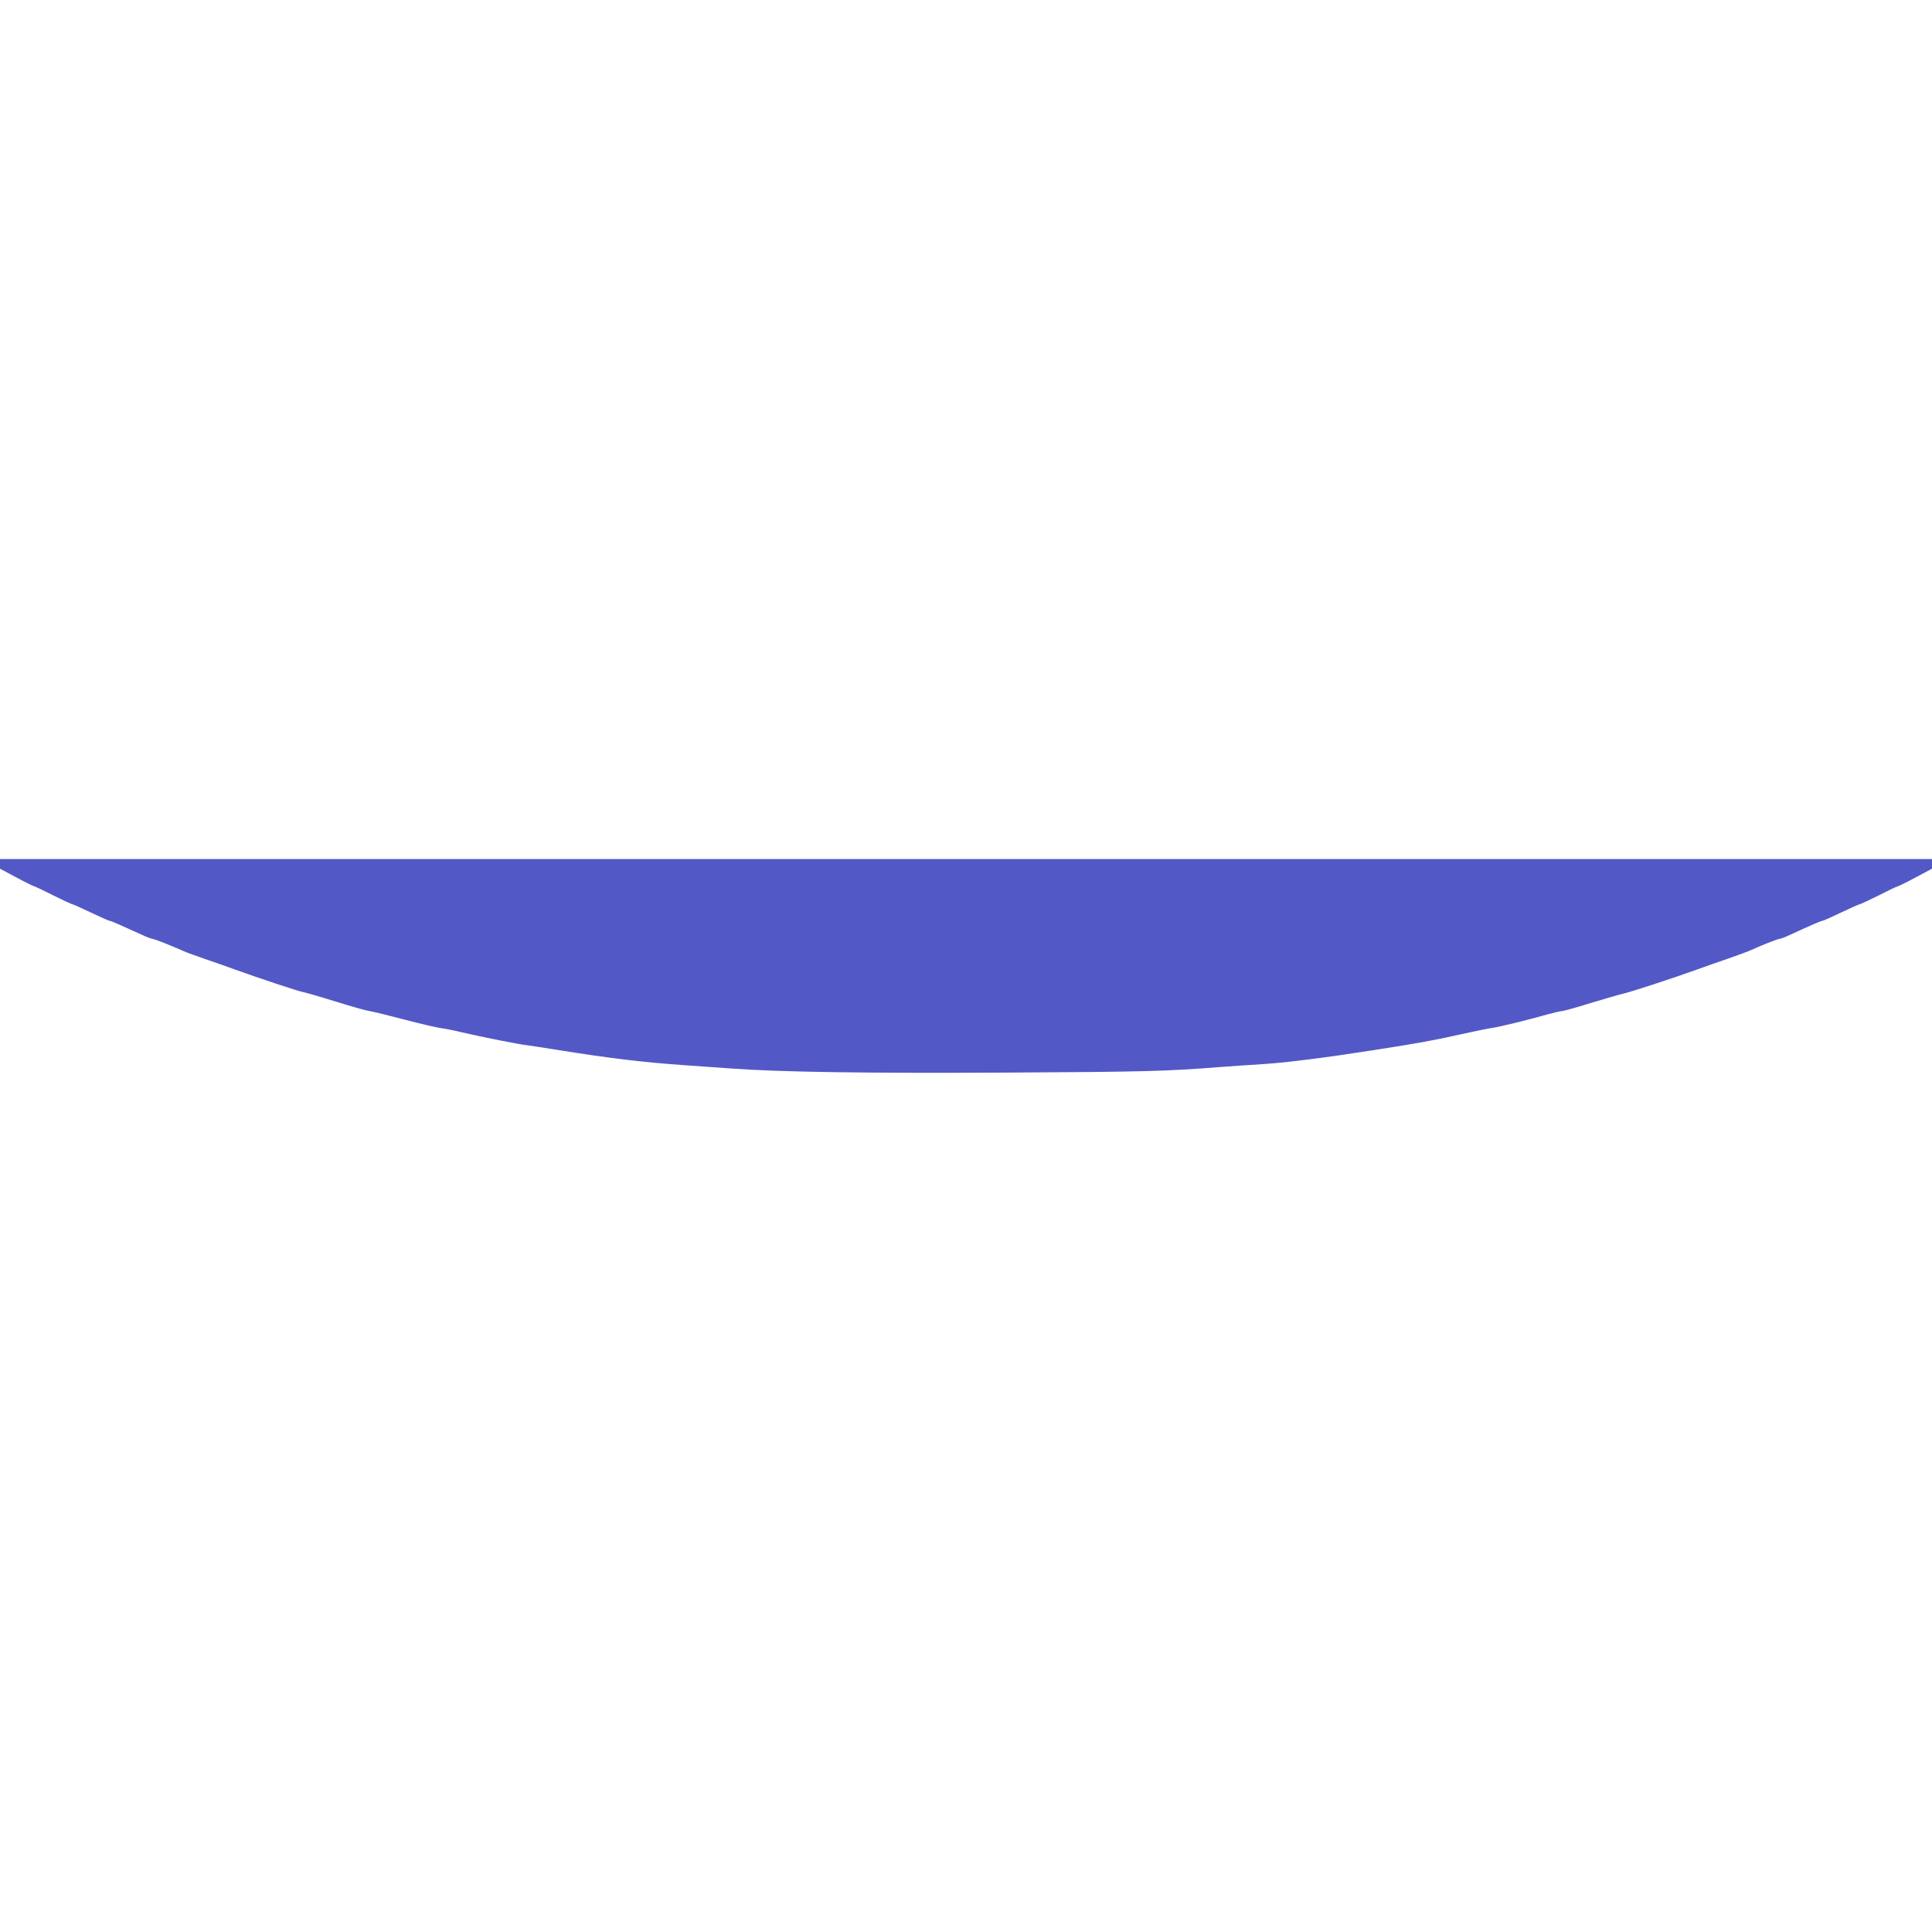
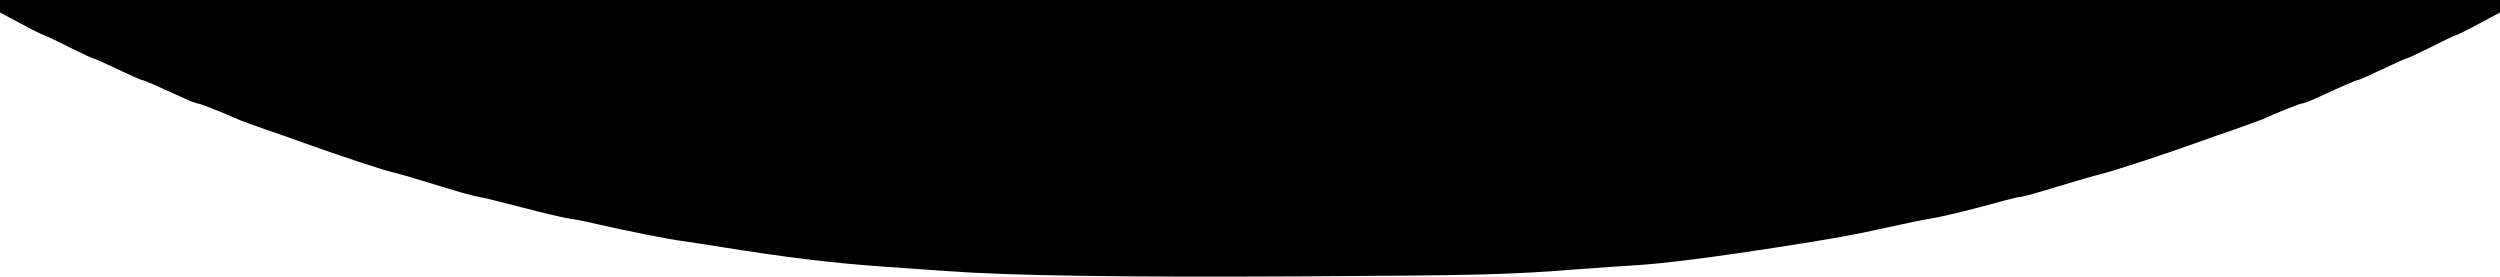
- <svg xmlns="http://www.w3.org/2000/svg" id="SvgjsSvg1001" width="288" height="288" version="1.1">
-   <defs id="SvgjsDefs1002" />
-   <g id="SvgjsG1008">
-     <svg version="1.0" viewBox="0 0 1499 166" width="288" height="288">
-       <path d="M0 3.8v3.7L12.2 14c6.6 3.6 13.1 6.8 14.2 7.1 1.2.4 8.1 3.6 15.3 7.3C49 32 55.4 35 55.9 35s7.1 2.9 14.6 6.5S84.6 48 85.2 48c1 0 8.5 3.3 25.6 11.1 3.4 1.6 6.9 2.9 7.7 2.9 1.3 0 14.1 5.1 24.1 9.5 1.6.8 8.8 3.4 16 5.9 7.1 2.4 17.9 6.2 23.9 8.4 19.2 6.9 47.8 16.4 52.5 17.4 2.5.5 10.1 2.7 17 4.8 25.4 7.8 30.5 9.2 34.9 10 2.5.4 14.5 3.3 26.6 6.5 12.1 3.2 24.7 6.1 28 6.6 3.3.4 11 1.9 17 3.4 16 3.7 44.1 9.3 50.5 10 3 .4 13.6 2 23.5 3.6 39.6 6.4 67.3 9.7 99 11.9 8.8.6 24.8 1.8 35.5 2.5 38.3 2.8 104.1 3.8 215.5 3.2 105.1-.6 122.3-1 164-4.3 11-.8 26.8-1.9 35-2.4 16.4-1 48.3-5.1 83.5-10.6 36.5-5.7 45.4-7.3 67-12.1 11.3-2.5 23-4.9 26-5.3 5.5-.8 27.1-6 43.2-10.6 4.8-1.3 9.6-2.4 10.6-2.4 1.1 0 10.9-2.7 21.8-6.1 11-3.3 22.5-6.7 25.7-7.4 6.3-1.4 39.2-12.2 57.2-18.7 6.1-2.2 16.8-6 23.9-8.4 7.1-2.5 14.3-5.1 16-5.8 9.9-4.5 22.8-9.6 24.1-9.6.8 0 4.5-1.4 8.2-3.1 17.2-7.9 24.1-10.9 25.1-10.9.6 0 7.2-2.9 14.7-6.5 7.5-3.6 14.1-6.5 14.6-6.5s6.9-3 14.2-6.6c7.2-3.7 14.1-7 15.3-7.3 1.1-.3 7.6-3.5 14.2-7.1l12.2-6.5V0H0v3.8z" fill="#5358c7" class="color000 svgShape" />
-     </svg>
-   </g>
+ <svg xmlns="http://www.w3.org/2000/svg" version="1.0" width="1998.667" height="221.333" viewBox="0 0 1499 166">
+   <path d="M0 3.8v3.7L12.2 14c6.6 3.6 13.1 6.8 14.2 7.1 1.2.4 8.1 3.6 15.3 7.3C49 32 55.4 35 55.9 35s7.1 2.9 14.6 6.5S84.6 48 85.2 48c1 0 8.5 3.3 25.6 11.1 3.4 1.6 6.9 2.9 7.7 2.9 1.3 0 14.1 5.1 24.1 9.5 1.6.8 8.8 3.4 16 5.9 7.1 2.4 17.9 6.2 23.9 8.4 19.2 6.9 47.8 16.4 52.5 17.4 2.5.5 10.1 2.7 17 4.8 25.4 7.8 30.5 9.2 34.9 10 2.5.4 14.5 3.3 26.6 6.5 12.1 3.2 24.7 6.1 28 6.6 3.3.4 11 1.9 17 3.4 16 3.7 44.1 9.3 50.5 10 3 .4 13.6 2 23.5 3.6 39.6 6.4 67.3 9.7 99 11.9 8.8.6 24.8 1.8 35.5 2.5 38.3 2.8 104.1 3.8 215.5 3.2 105.1-.6 122.3-1 164-4.3 11-.8 26.8-1.9 35-2.4 16.4-1 48.3-5.1 83.5-10.6 36.5-5.7 45.4-7.3 67-12.1 11.3-2.5 23-4.9 26-5.3 5.5-.8 27.1-6 43.2-10.6 4.8-1.3 9.6-2.4 10.6-2.4 1.1 0 10.9-2.7 21.8-6.1 11-3.3 22.5-6.7 25.7-7.4 6.3-1.4 39.2-12.2 57.2-18.7 6.1-2.2 16.8-6 23.9-8.4 7.1-2.5 14.3-5.1 16-5.8 9.9-4.5 22.8-9.6 24.1-9.6.8 0 4.5-1.4 8.2-3.1 17.2-7.9 24.1-10.9 25.1-10.9.6 0 7.2-2.9 14.7-6.5 7.5-3.6 14.1-6.5 14.6-6.5s6.9-3 14.2-6.6c7.2-3.7 14.1-7 15.3-7.3 1.1-.3 7.6-3.5 14.2-7.1l12.2-6.5V0H0v3.8z" />
</svg>
